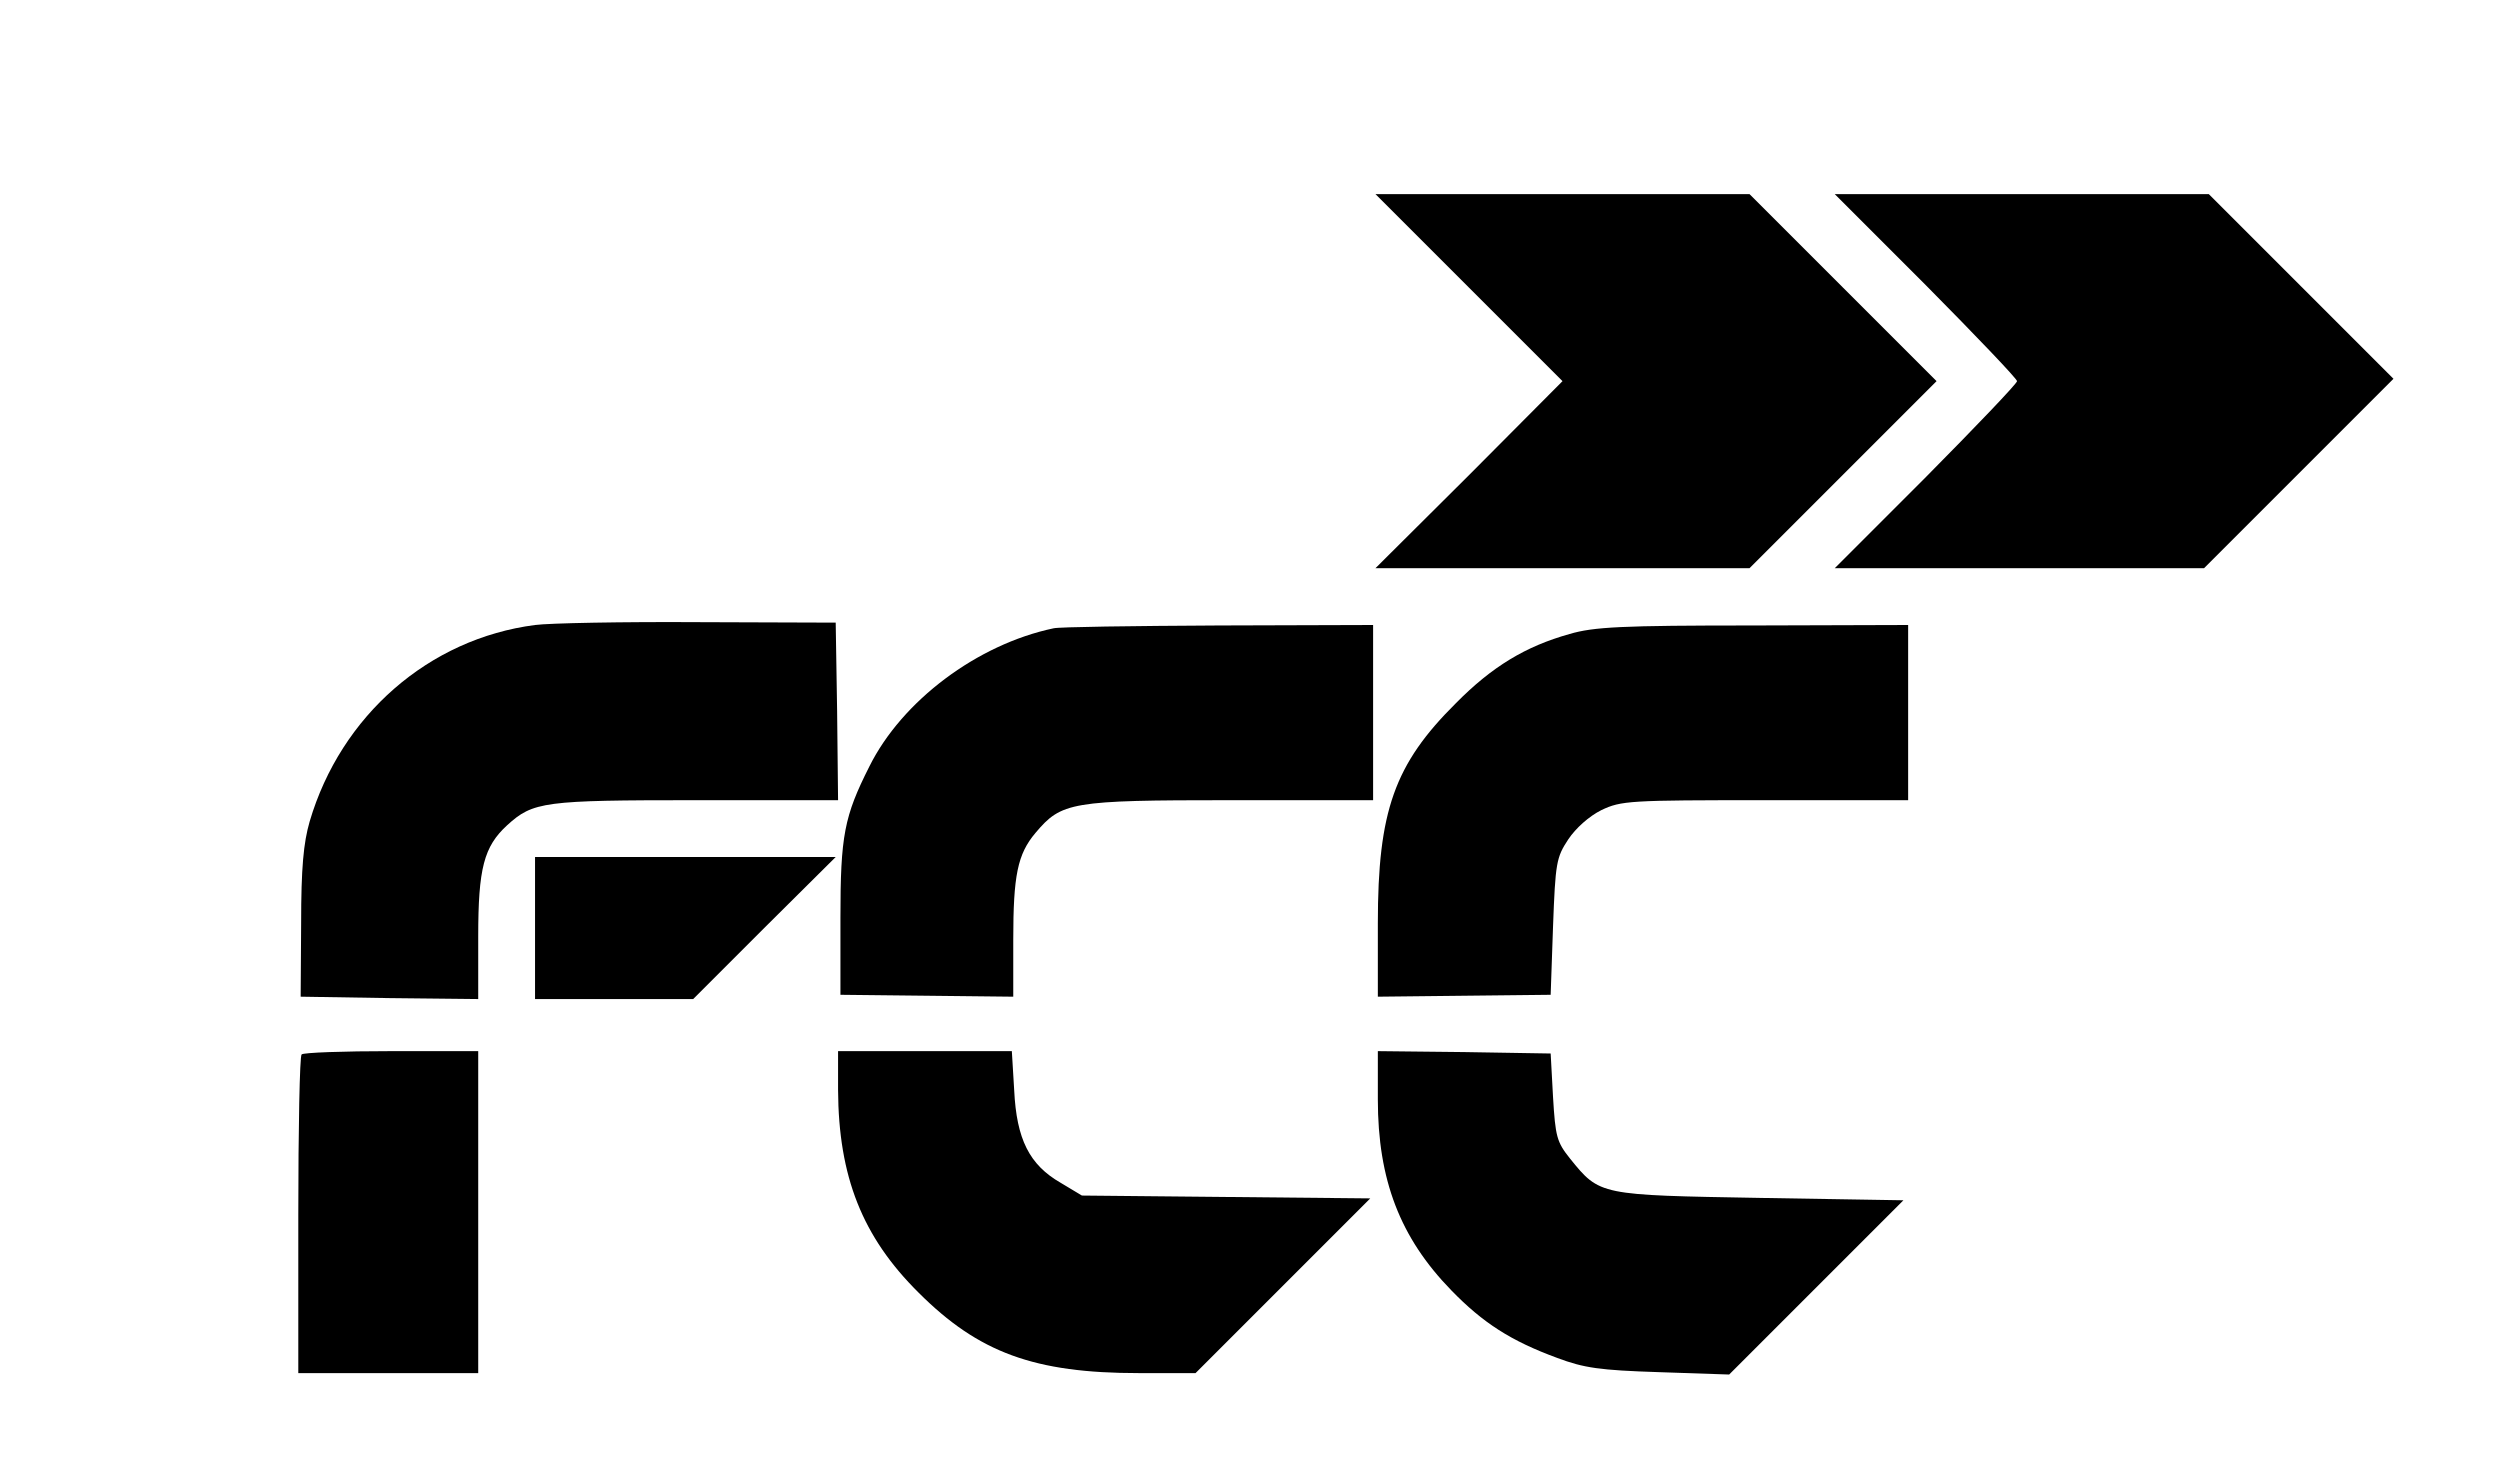
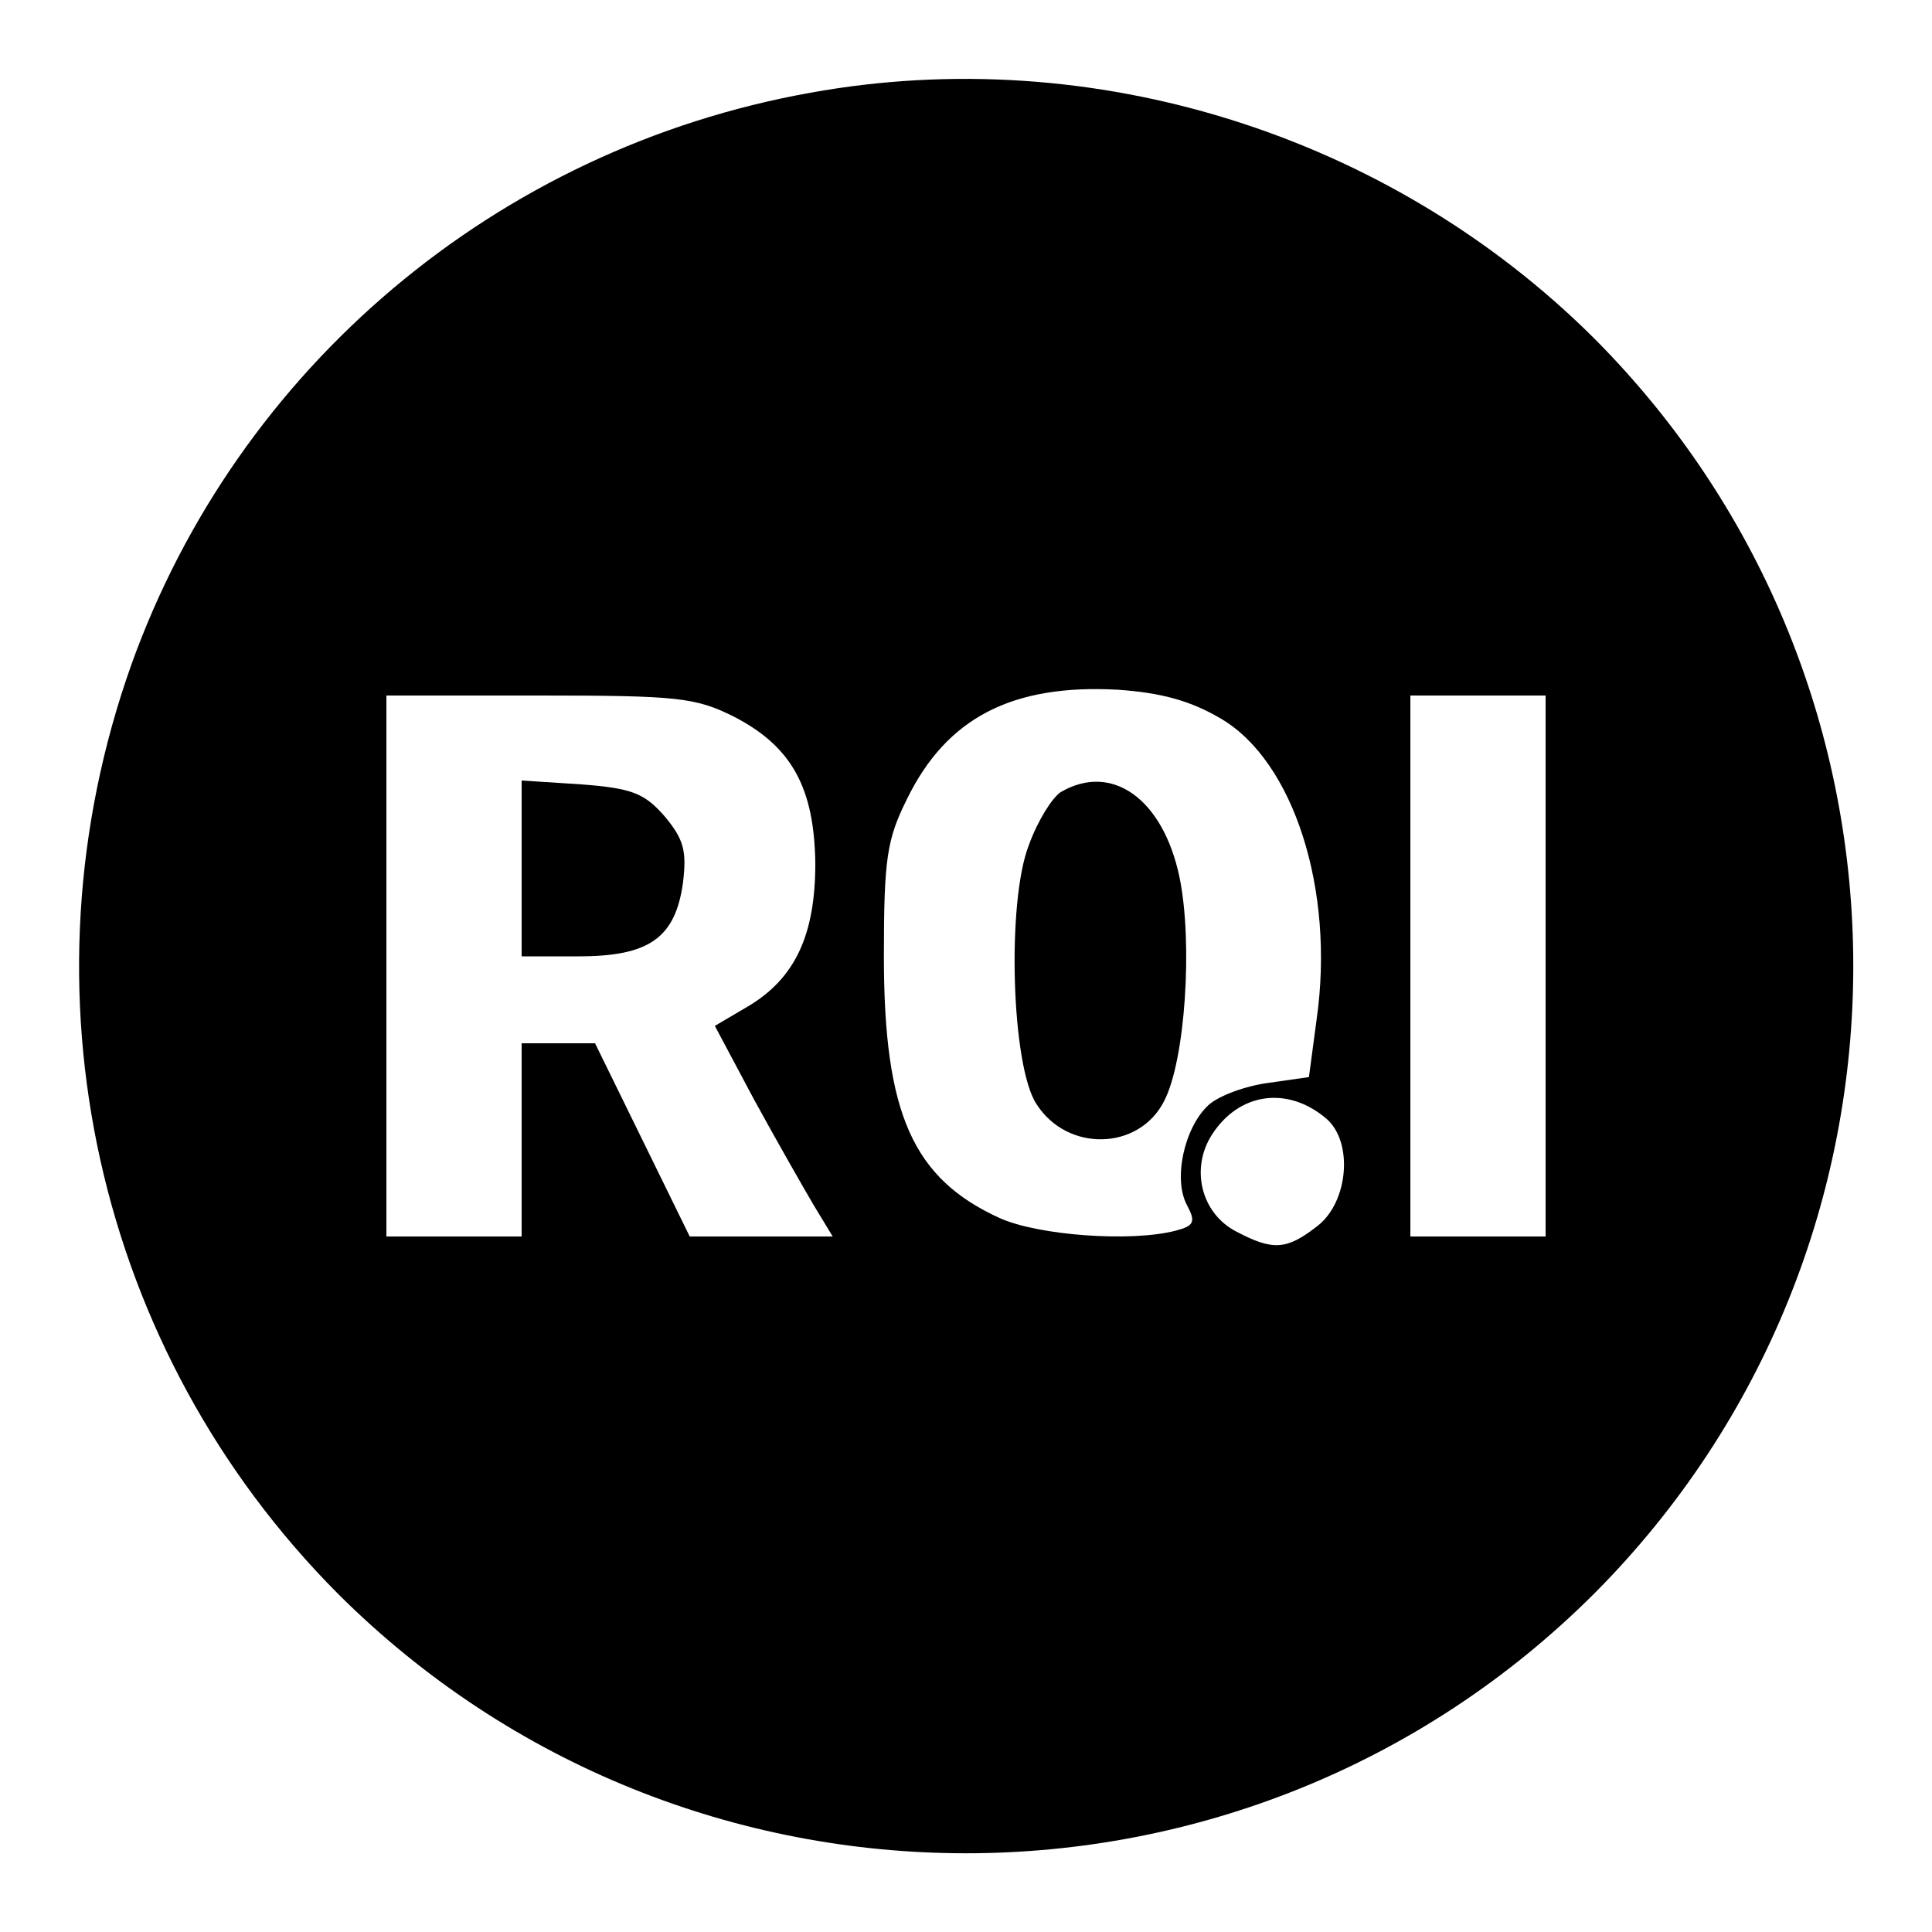
- <svg xmlns="http://www.w3.org/2000/svg" version="1.0" width="528pt" height="312pt" viewBox="0 0 528 312" preserveAspectRatio="xMidYMid meet">
-   <g transform="translate(0,312) scale(0.1,-0.1)" fill="#000000" stroke="none">
-     <path d="M3103 2512 l197 -197 -197 -198 -198 -197 395 0 395 0 198 198 197 197 -198 198 -197 197 -395 0 -395 0 198 -198z" />
-     <path d="M4068 2517 c105 -106 192 -197 192 -202 0 -5 -87 -96 -192 -202 l-193 -193 390 0 390 0 200 200 200 200 -195 195 -195 195 -395 0 -395 0 193 -193z" />
-     <path d="M1130 1800 c-224 -29 -410 -191 -476 -415 -13 -45 -18 -98 -18 -215 l-1 -155 188 -3 187 -2 0 132 c0 144 12 190 61 235 55 50 77 53 399 53 l300 0 -2 188 -3 187 -290 1 c-159 1 -315 -2 -345 -6z" />
-     <path d="M2225 1793 c-161 -34 -320 -153 -389 -292 -53 -105 -61 -146 -61 -319 l0 -163 183 -2 182 -2 0 120 c0 136 9 181 47 226 55 65 74 69 411 69 l302 0 0 185 0 185 -327 -1 c-181 -1 -337 -3 -348 -6z" />
-     <path d="M3315 1781 c-93 -26 -164 -69 -240 -146 -130 -129 -165 -228 -165 -465 l0 -155 182 2 183 2 5 144 c5 135 7 146 32 184 16 24 44 49 70 62 42 20 59 21 346 21 l302 0 0 185 0 185 -327 -1 c-279 0 -337 -3 -388 -18z" />
-     <path d="M1130 1160 l0 -150 167 0 167 0 150 150 151 150 -317 0 -318 0 0 -150z" />
-     <path d="M637 893 c-4 -3 -7 -156 -7 -340 l0 -333 190 0 190 0 0 340 0 340 -183 0 c-101 0 -187 -3 -190 -7z" />
-     <path d="M1770 818 c1 -183 51 -310 170 -428 127 -127 245 -170 465 -170 l120 0 184 184 185 185 -305 3 -304 3 -45 27 c-66 38 -93 92 -98 195 l-5 83 -183 0 -184 0 0 -82z" />
-     <path d="M2910 798 c0 -170 47 -292 155 -403 67 -69 126 -107 224 -143 56 -21 89 -26 215 -30 l148 -5 184 184 184 184 -302 5 c-340 6 -339 5 -402 83 -28 35 -31 46 -36 130 l-5 92 -182 3 -183 2 0 -102z" />
+ <svg xmlns="http://www.w3.org/2000/svg" version="1.0" width="200pt" height="200pt" viewBox="0 0 200 200" preserveAspectRatio="xMidYMid meet">
+   <g transform="translate(0,200) scale(0.1,-0.1)" fill="#000000" stroke="none">
+     <path d="M839 1904 c-325 -58 -593 -285 -703 -592 -120 -337 -37 -710 214 -962 359 -358 941 -358 1300 0 358 359 358 941 0 1300 -212 211 -519 307 -811 254z m425 -648 c75 -44 118 -177 99 -311 l-8 -60 -42 -6 c-23 -3 -51 -13 -62 -23 -25 -23 -37 -77 -22 -104 9 -17 7 -21 -12 -26 -46 -12 -142 -5 -182 13 -90 41 -120 108 -120 271 0 101 3 121 24 163 41 84 109 119 218 113 44 -3 75 -11 107 -30z m-504 2 c60 -31 83 -74 84 -152 0 -74 -21 -119 -70 -148 l-34 -20 41 -77 c23 -42 51 -91 61 -108 l20 -33 -74 0 -74 0 -49 100 -49 100 -38 0 -38 0 0 -100 0 -100 -70 0 -70 0 0 280 0 280 158 0 c144 0 162 -2 202 -22z m840 -258 l0 -280 -70 0 -70 0 0 280 0 280 70 0 70 0 0 -280z m-227 -158 c28 -24 23 -86 -9 -111 -32 -25 -46 -26 -84 -6 -37 19 -48 66 -25 101 28 43 78 50 118 16z" />
+     <path d="M1098 1180 c-9 -6 -24 -30 -33 -55 -23 -59 -18 -229 8 -268 32 -50 106 -48 132 3 22 42 30 164 16 232 -17 81 -70 119 -123 88z" />
+     <path d="M540 1101 l0 -91 59 0 c73 0 100 19 108 76 4 33 1 45 -19 69 -21 24 -34 29 -86 33 l-62 4 0 -91z" />
  </g>
</svg>
